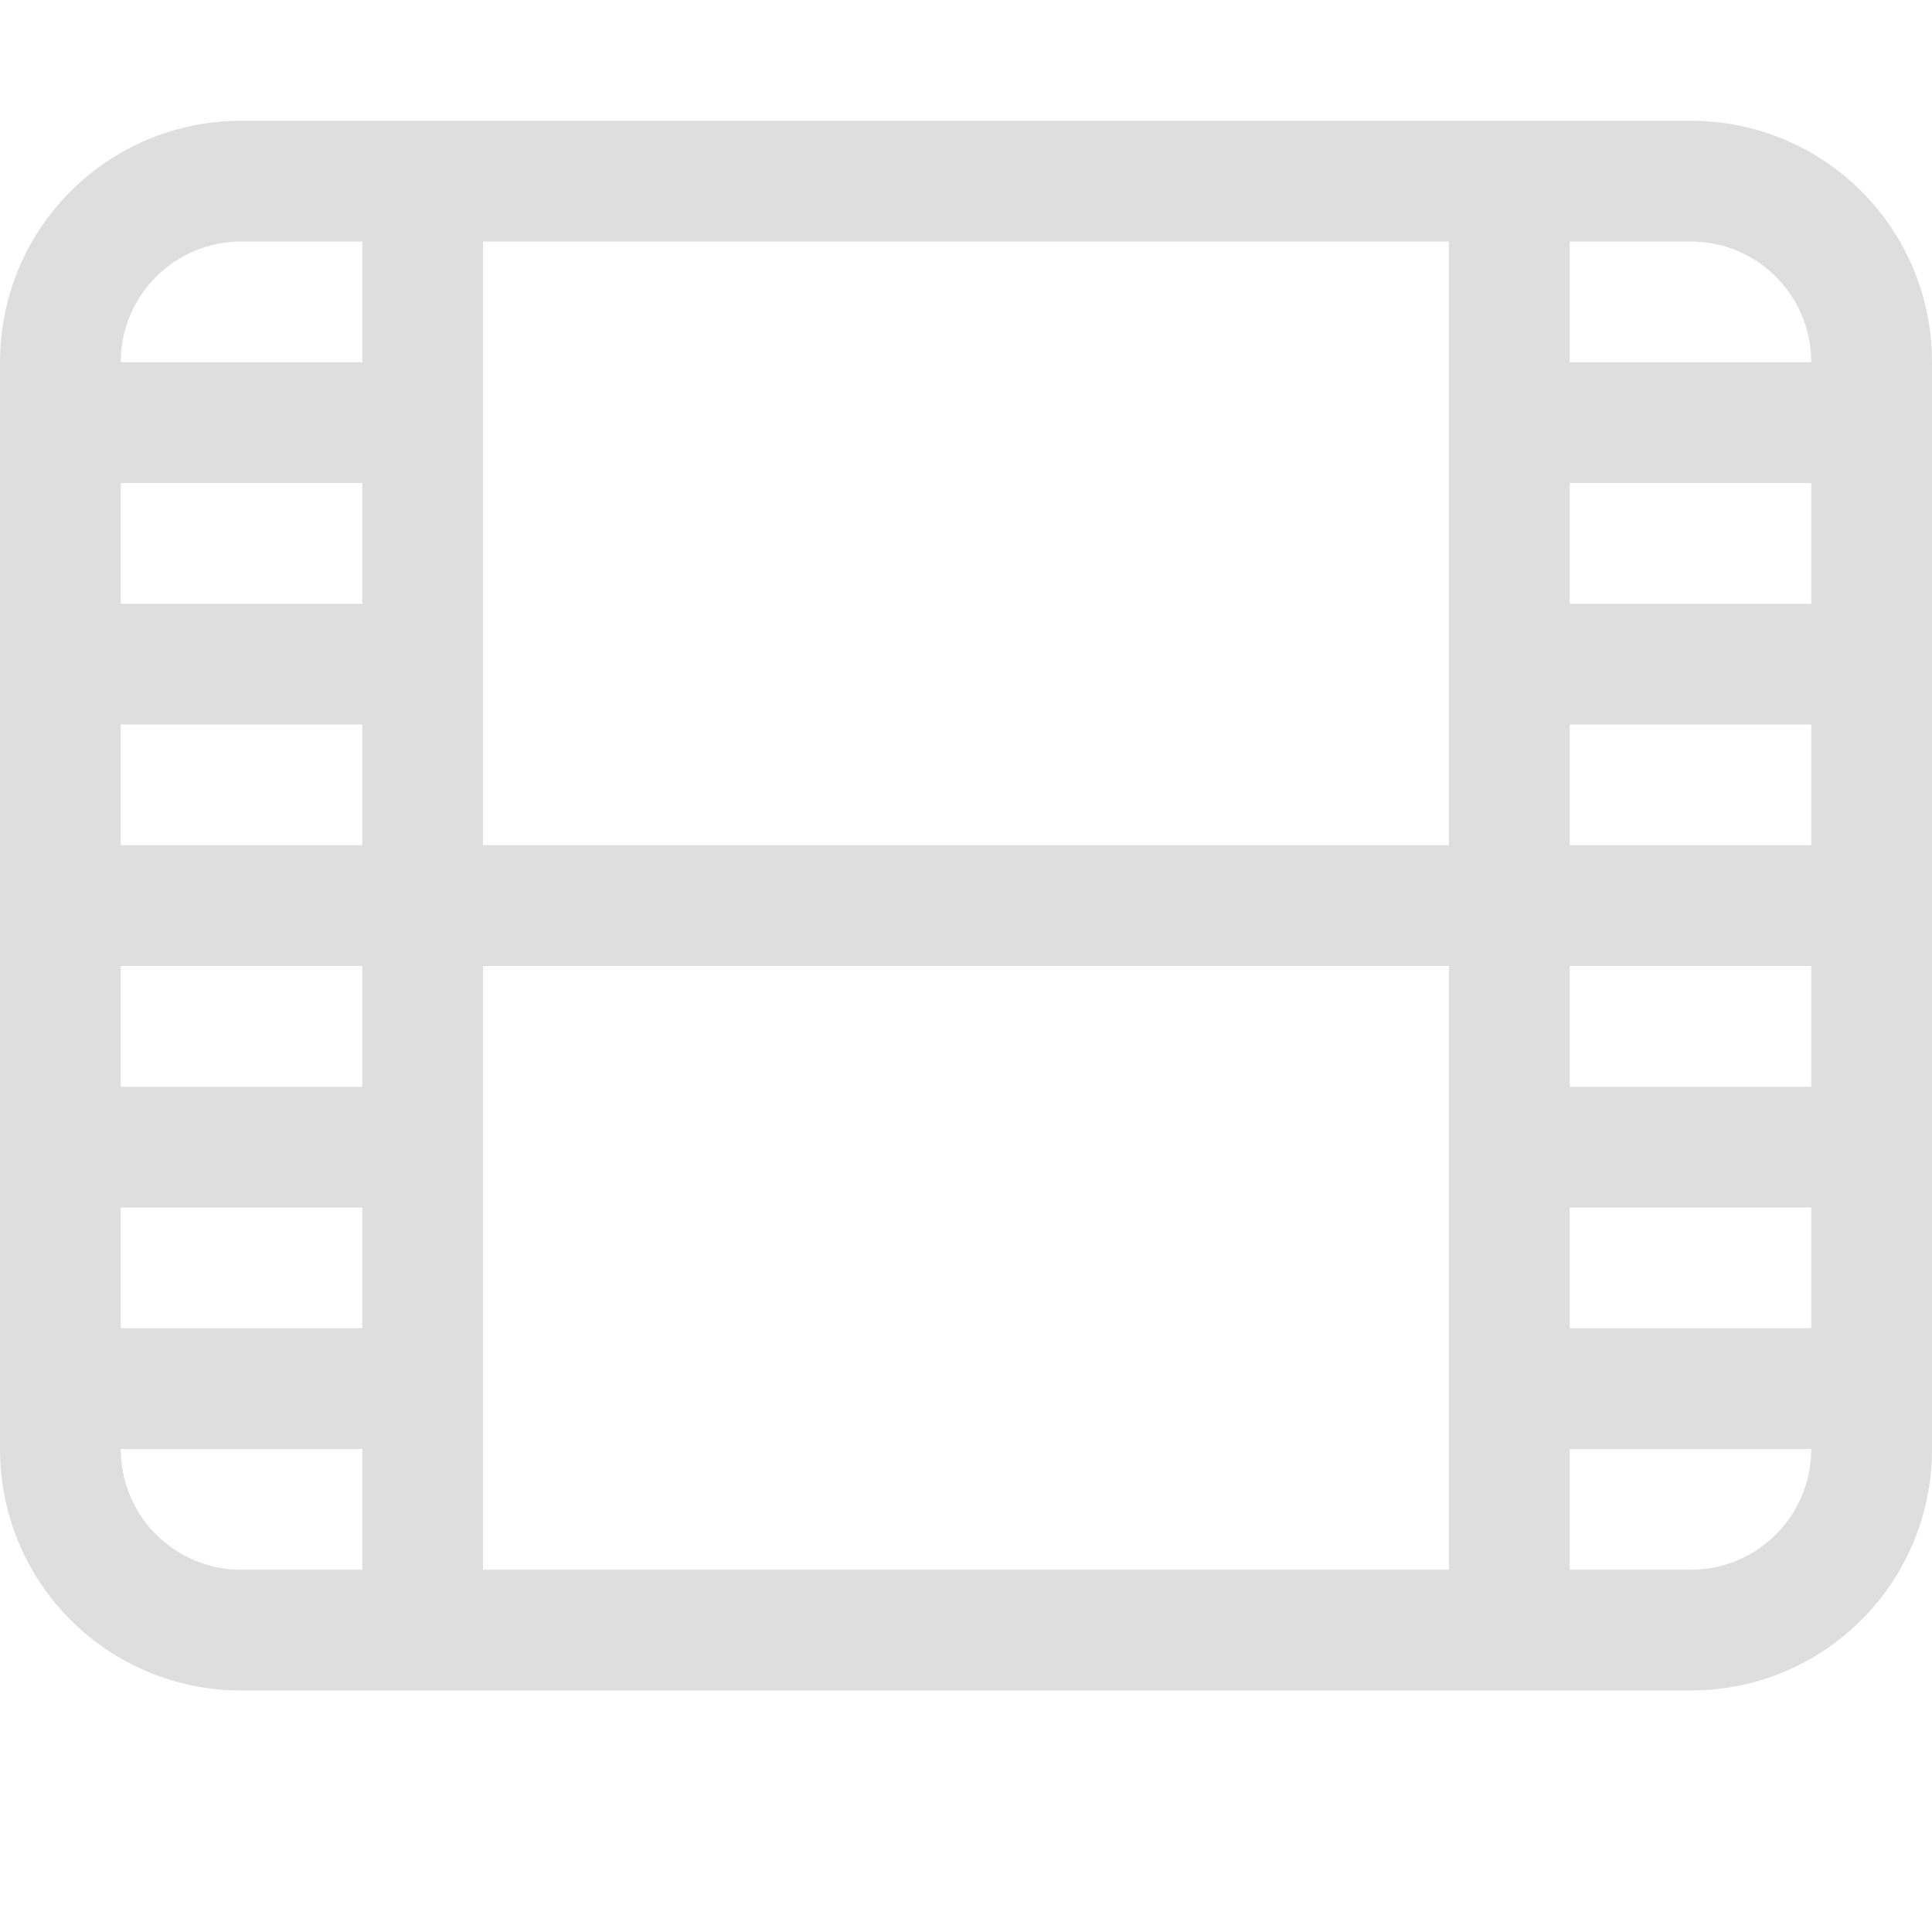
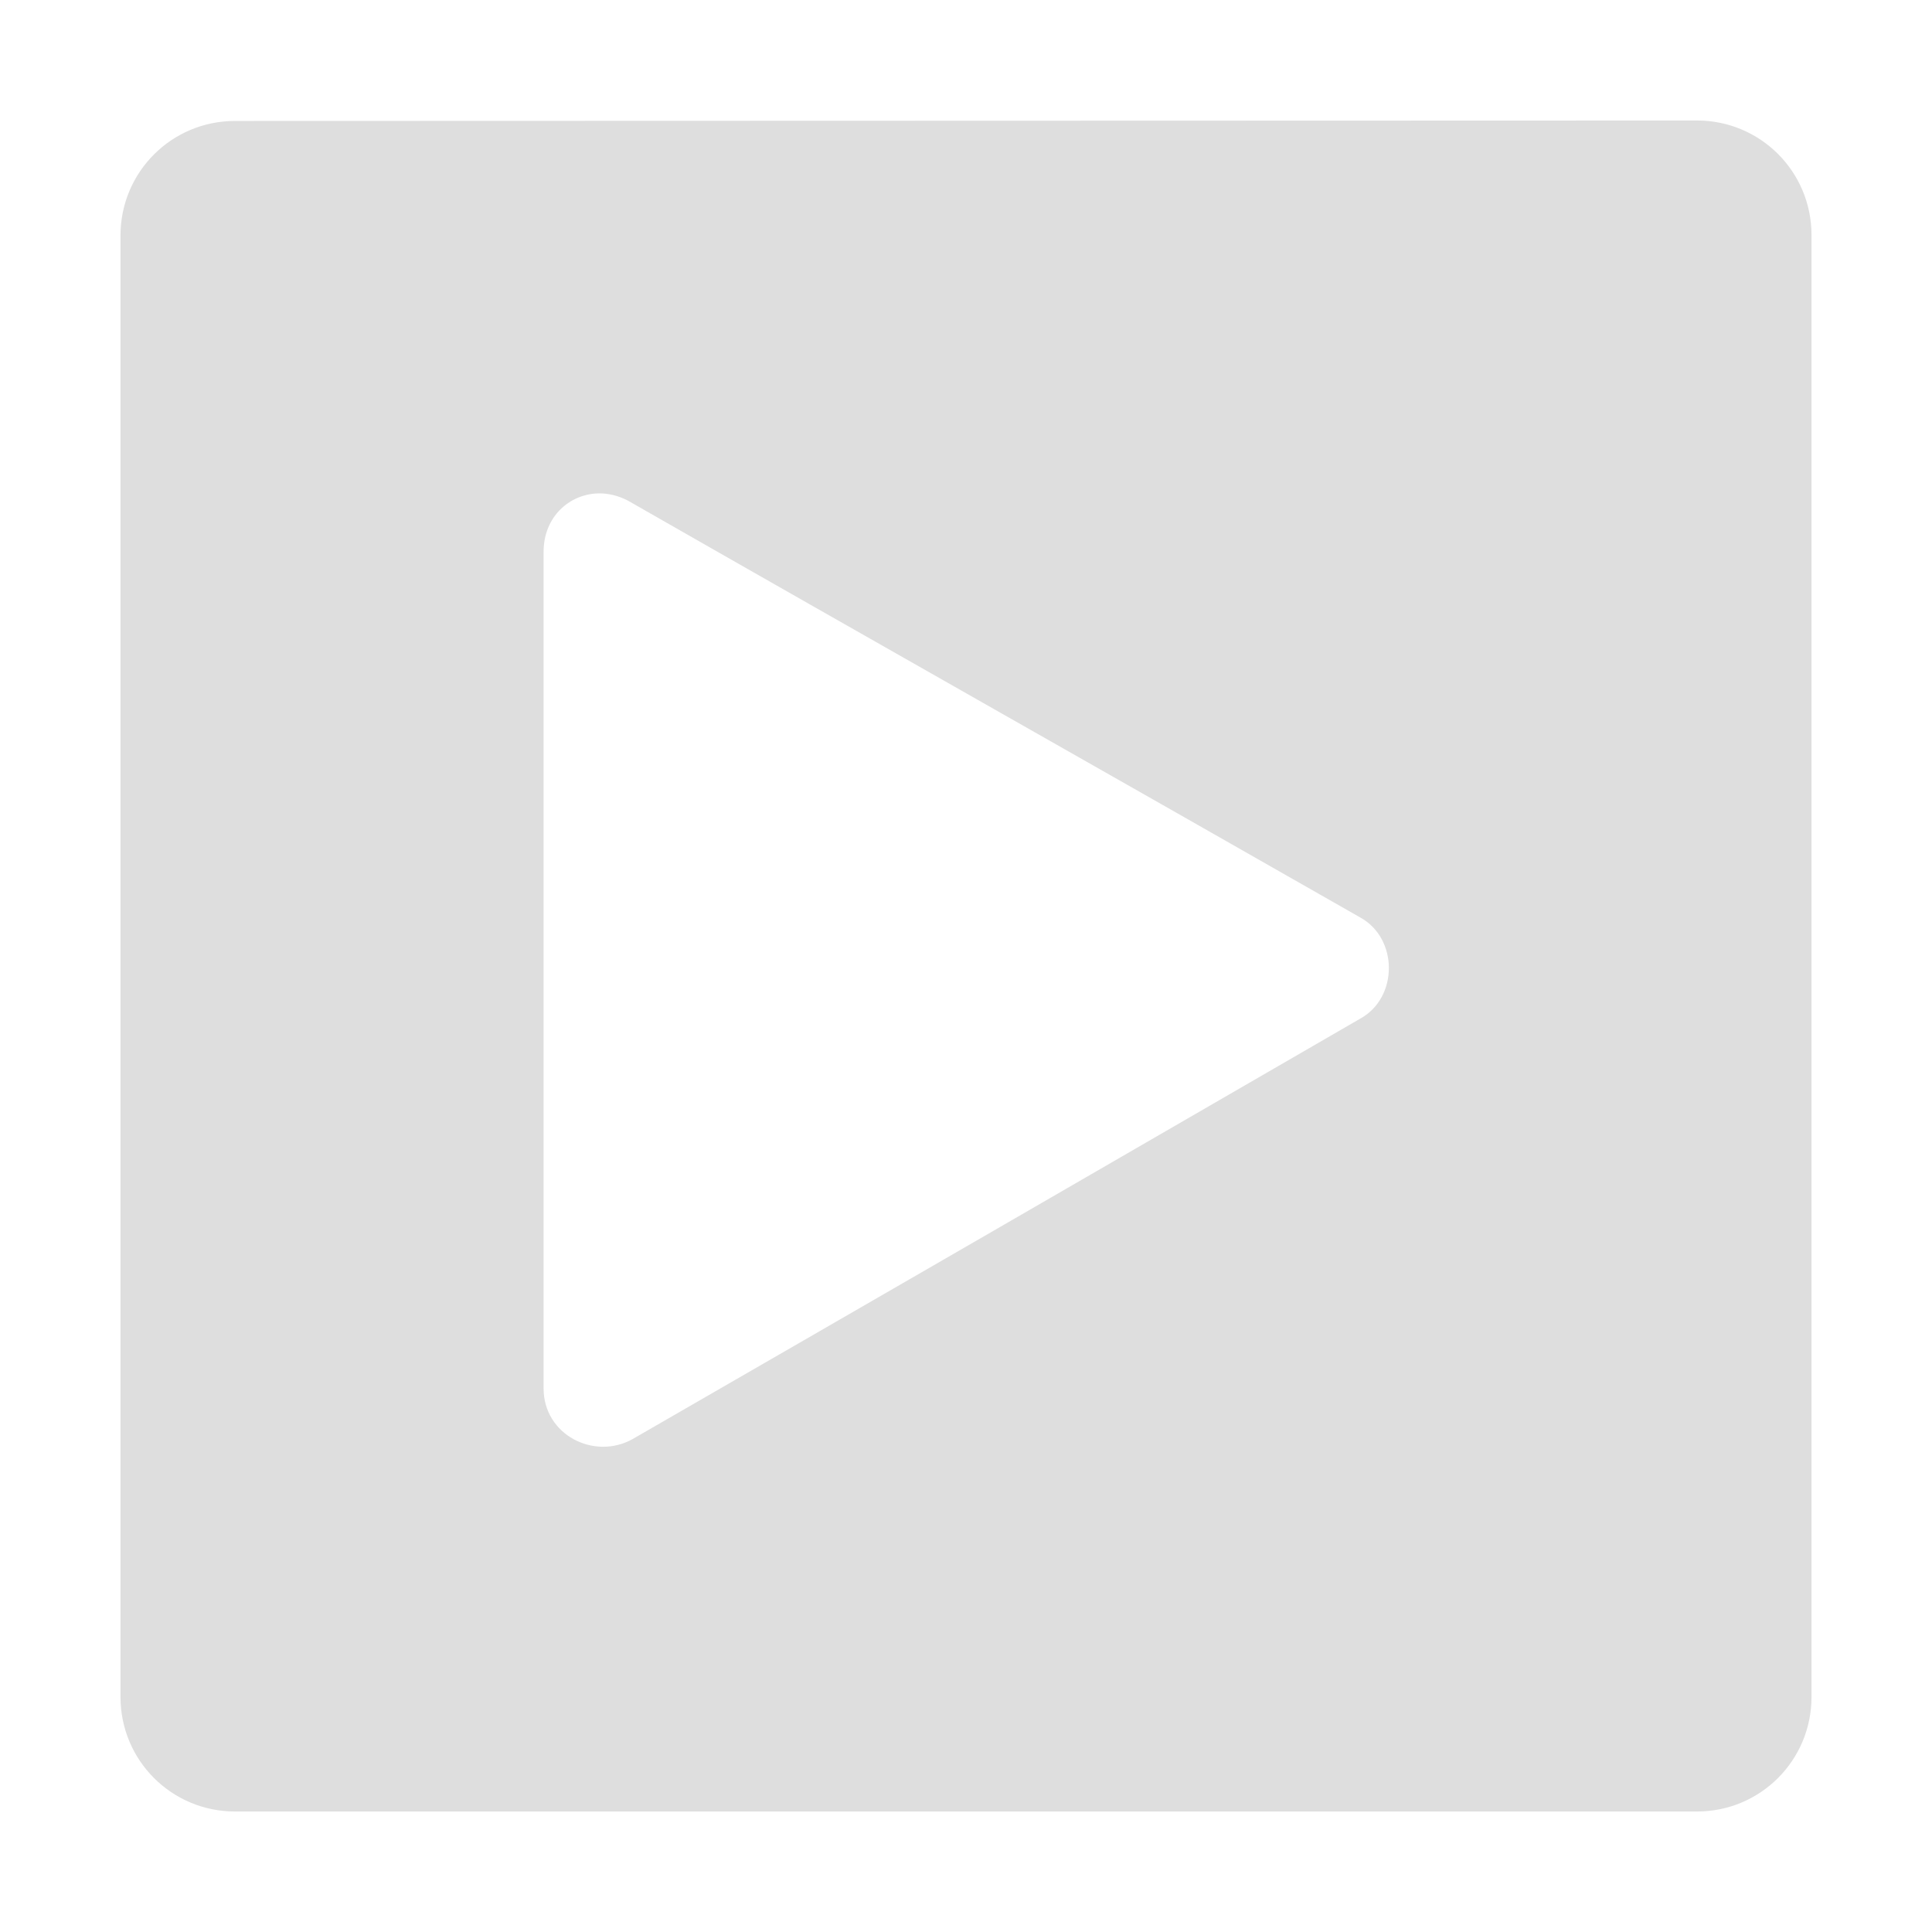
- <svg xmlns="http://www.w3.org/2000/svg" width="16" height="16" version="1.1" viewBox="0 0 16 16">
-   <defs>
-     <style id="current-color-scheme" type="text/css">.ColorScheme-Text { color:#dedede; }</style>
+ <svg xmlns="http://www.w3.org/2000/svg" width="16" height="16" viewBox="0 0 4.233 4.233" version="1.1" id="svg5">
+   <defs id="defs2">
+     <style id="current-color-scheme" type="text/css">
+         .ColorScheme-Text { color:#dedede; }
+     </style>
  </defs>
-   <path d="m2 1c-1.108 0-2 0.892-2 2v9c0 1.108 0.892 2 2 2h12c1.108 0 2-0.892 2-2v-9c0-1.108-0.892-2-2-2h-12zm0 1h1v1h-2c0-0.554 0.446-1 1-1zm2 0h8v5h-8v-5zm9 0h1c0.554 0 1 0.446 1 1h-2v-1zm-12 2h2v1h-2v-1zm12 0h2v1h-2v-1zm-12 2h2v1h-2v-1zm12 0h2v1h-2v-1zm-12 2h2v1h-2v-1zm3 0h8v5h-8v-5zm9 0h2v1h-2v-1zm-12 2h2v1h-2v-1zm12 0h2v1h-2v-1zm-12 2h2v1h-1c-0.554 0-1-0.446-1-1zm12 0h2c0 0.554-0.446 1-1 1h-1v-1z" style="fill:currentColor" class="ColorScheme-Text" />
+   <path id="rect948" style="fill:currentColor;stroke-width:0.436" class="ColorScheme-Text" d="m 0.515,0.265 c -0.139,0 -0.251,0.112 -0.251,0.251 V 3.718 c 0,0.139 0.112,0.251 0.251,0.251 H 3.718 C 3.857,3.969 3.969,3.857 3.969,3.718 V 0.515 c 0,-0.139 -0.112,-0.251 -0.251,-0.251 z M 1.312,1.081 c 0.021,-2.899e-4 0.043,0.005 0.064,0.016 0.535,0.306 1.068,0.607 1.604,0.913 0.084,0.046 0.084,0.176 0,0.222 C 2.448,2.54 1.917,2.847 1.386,3.153 1.302,3.2 1.191,3.144 1.191,3.042 V 1.209 c 0,-0.077 0.057,-0.127 0.121,-0.128 z" />
</svg>
